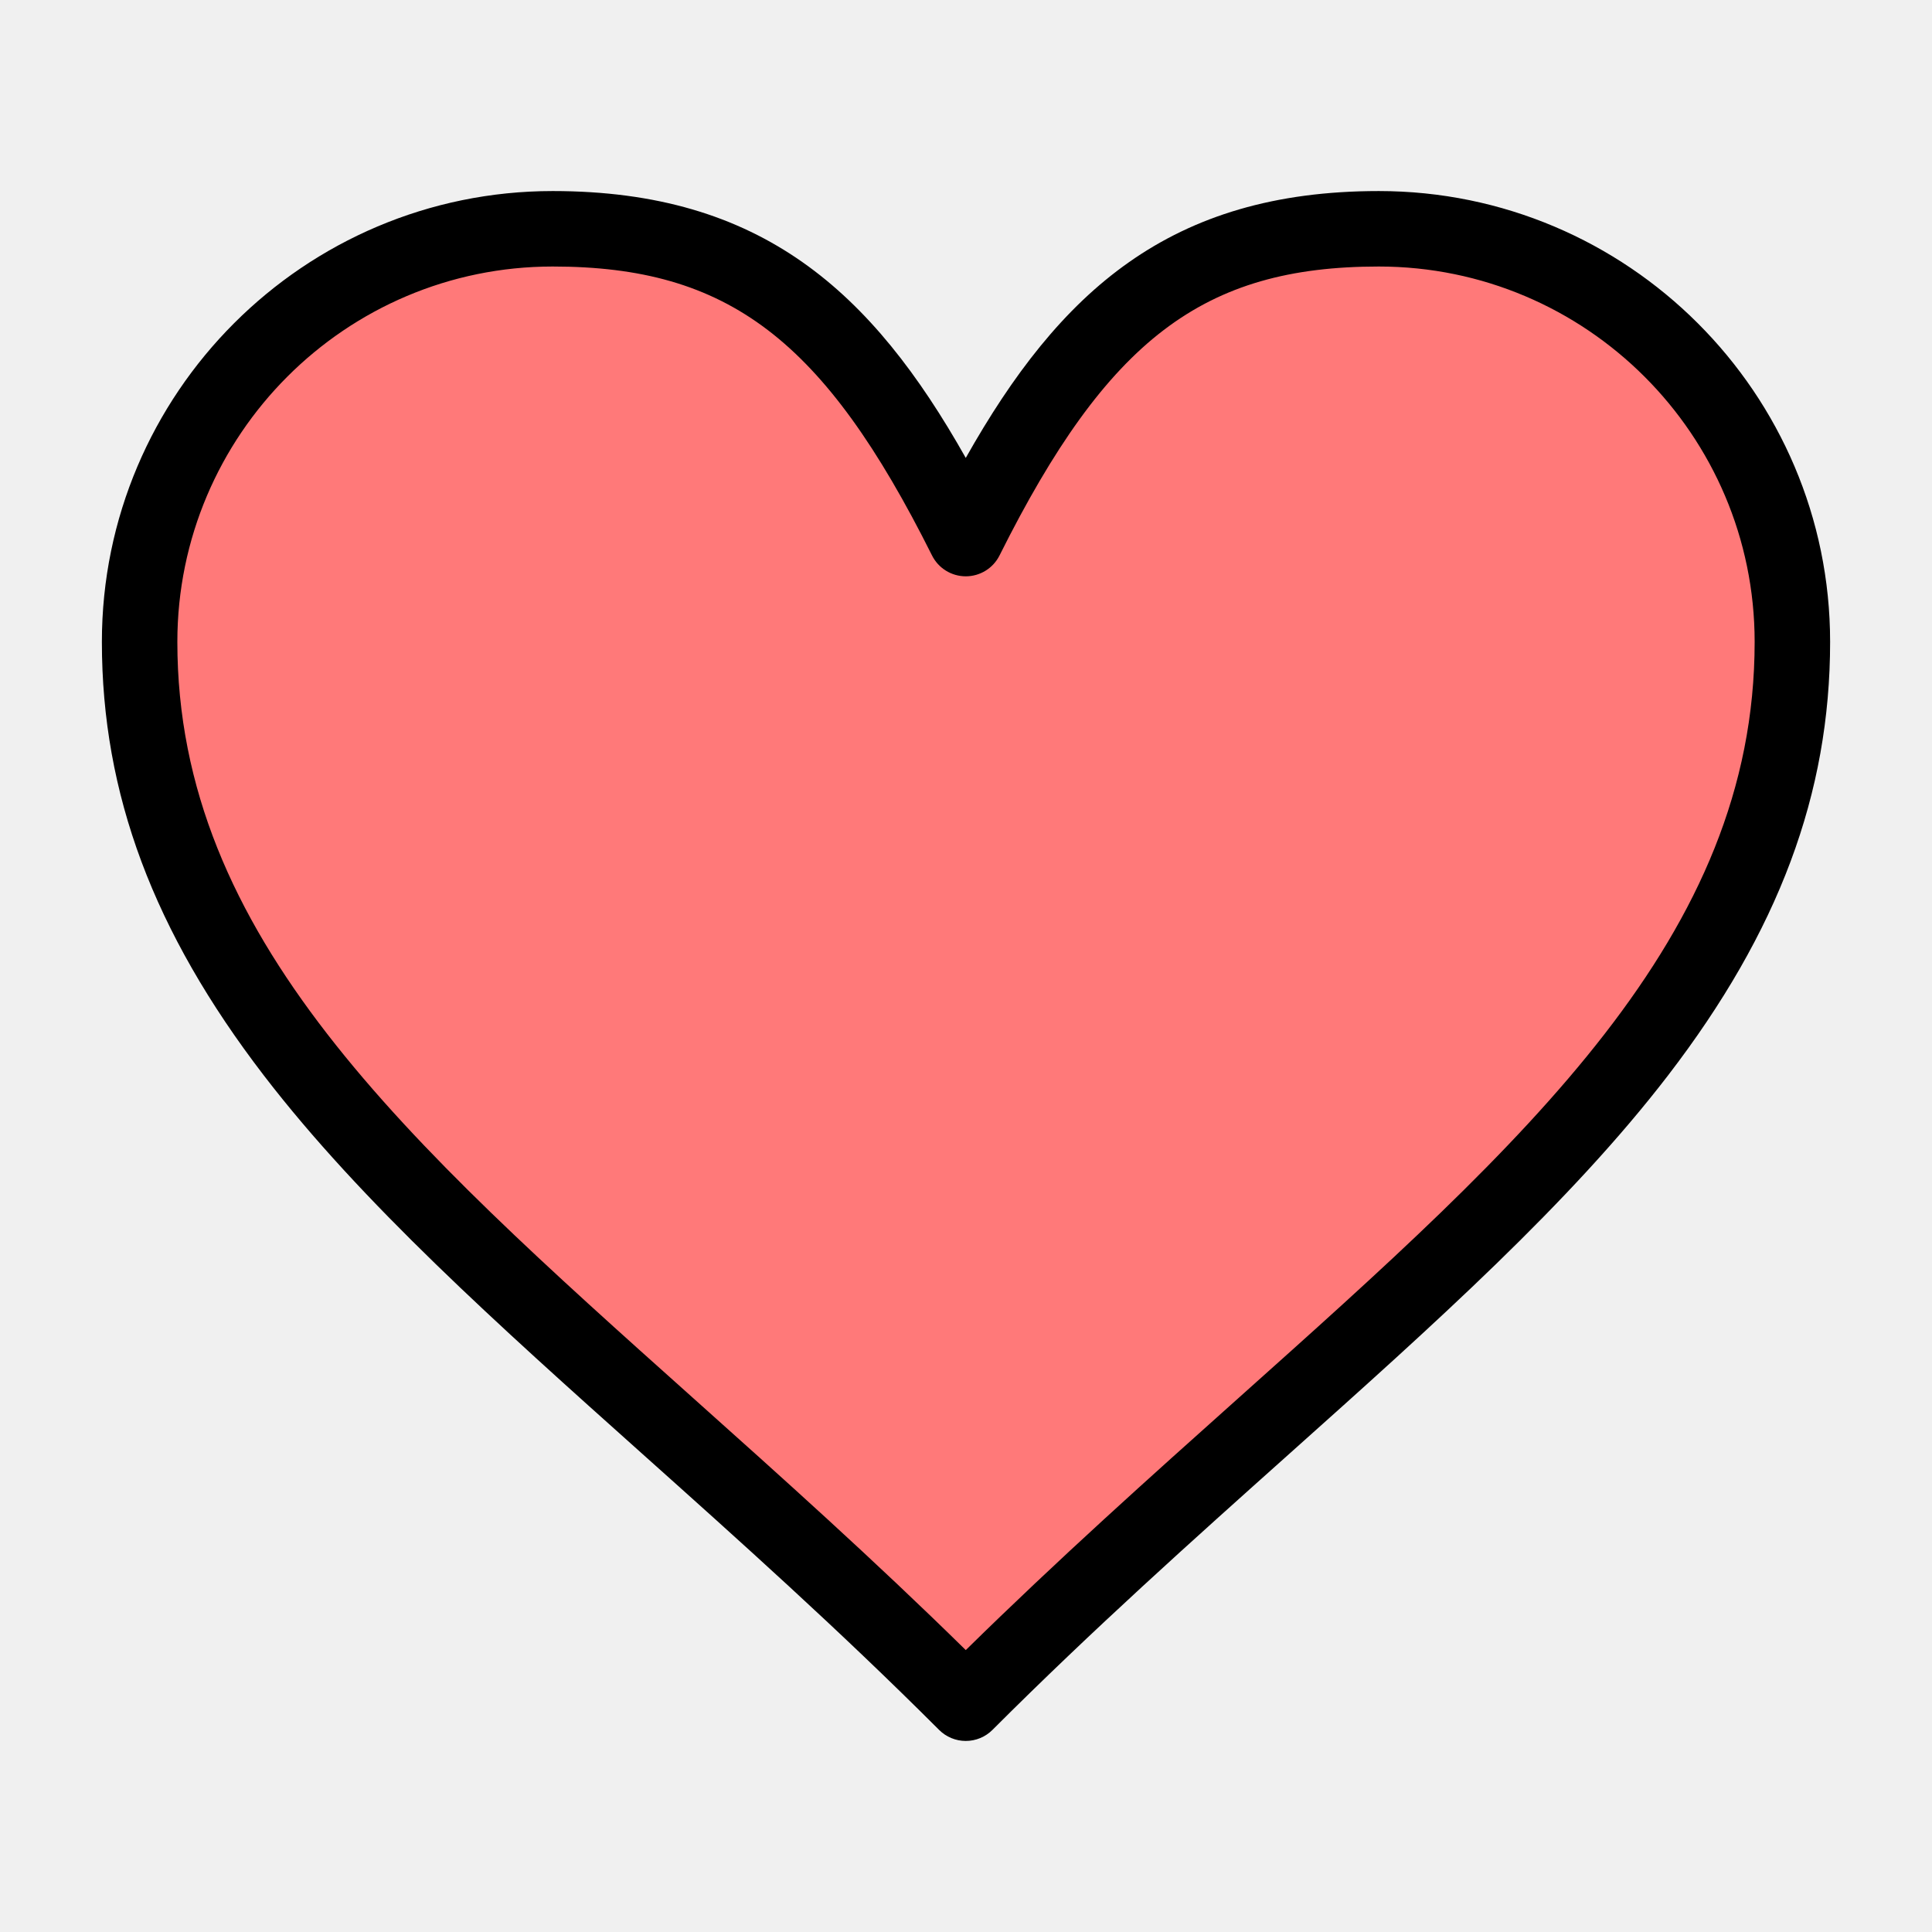
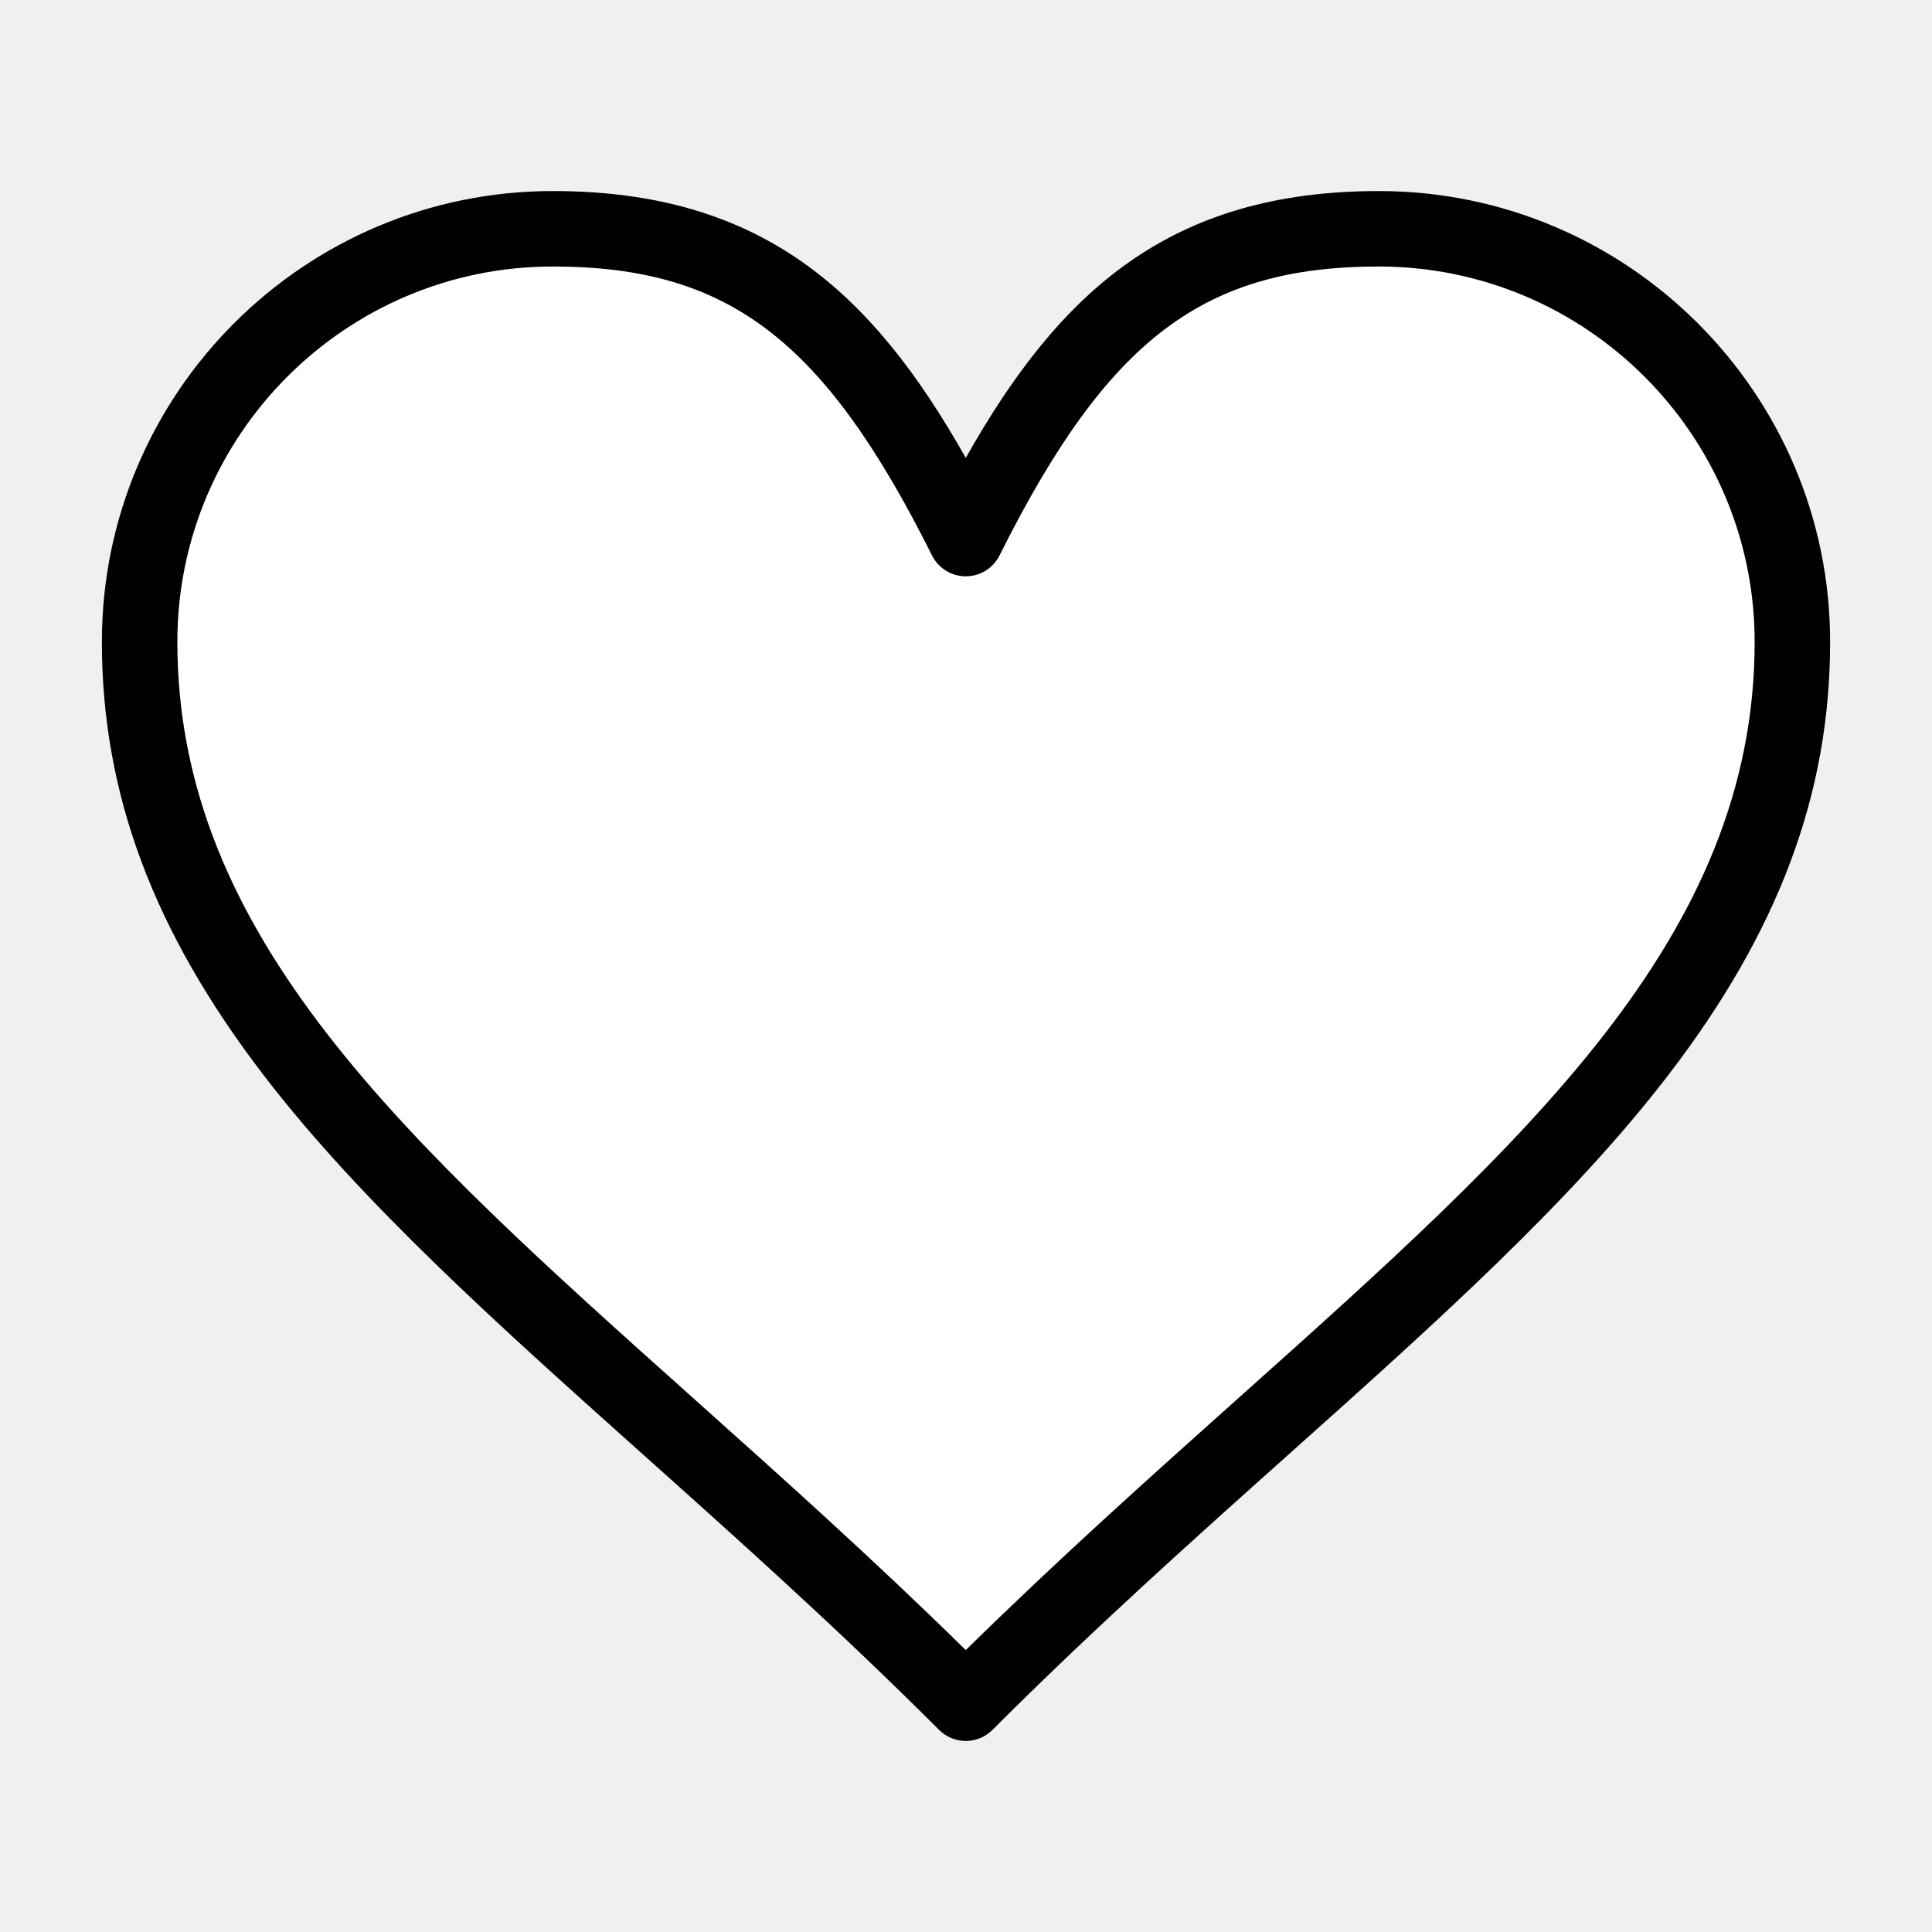
<svg xmlns="http://www.w3.org/2000/svg" height="512px" style="enable-background:new 0 0 512 512;" version="1.1" viewBox="0 0 512 512" width="512px" xml:space="preserve">
  <g id="_x31_66_x2C__Heart_x2C__Love_x2C__Like_x2C__Twitter">
    <g id="XMLID_5035_">
      <g id="XMLID_6741_">
        <g>
          <g>
-             <path d="M365.4,60.63c60.56,0,109.6,49.03,109.6,109.47c0,109.47-109.6,171.8-219.06,281.27       C146.47,341.9,37,279.57,37,170.1c0-60.44,49.04-109.47,109.47-109.47c54.73,0,82.1,27.37,109.47,82.1       C283.3,88,310.67,60.63,365.4,60.63z" style="fill:#FF7979;" />
+             <path d="M365.4,60.63c60.56,0,109.6,49.03,109.6,109.47c0,109.47-109.6,171.8-219.06,281.27       C146.47,341.9,37,279.57,37,170.1c0-60.44,49.04-109.47,109.47-109.47c54.73,0,82.1,27.37,109.47,82.1       C283.3,88,310.67,60.63,365.4,60.63z" style="fill:#FFFFFF;" />
          </g>
        </g>
        <g>
          <g>
            <path d="M255.94,461.37c-2.652,0-5.196-1.054-7.071-2.929c-26.654-26.654-53.027-50.242-78.533-73.054       c-38.323-34.275-74.521-66.65-100.385-100.342C40.648,246.874,27,210.35,27,170.1c0-65.876,53.594-119.47,119.47-119.47       c55.358,0,84.608,26.631,109.468,70.721C280.791,77.26,310.037,50.63,365.4,50.63c65.947,0,119.6,53.594,119.6,119.47       c0,40.229-13.648,76.739-42.954,114.897c-25.863,33.676-62.054,66.03-100.369,100.284       c-25.551,22.844-51.972,46.464-78.665,73.16C261.136,460.316,258.593,461.37,255.94,461.37z M146.47,70.63       C91.622,70.63,47,115.252,47,170.1c0,78.147,60.312,132.088,136.669,200.38c23.465,20.987,47.66,42.626,72.271,66.81       c24.653-24.226,48.896-45.899,72.407-66.919C404.695,302.115,465,248.203,465,170.1c0-54.848-44.681-99.47-99.6-99.47       c-46.532,0-71.896,19.322-100.516,76.572c-1.694,3.388-5.156,5.528-8.944,5.528c-3.788,0-7.251-2.14-8.945-5.527       C218.365,89.952,192.999,70.63,146.47,70.63z" />
          </g>
        </g>
      </g>
    </g>
  </g>
  <g id="Layer_1" />
</svg>
